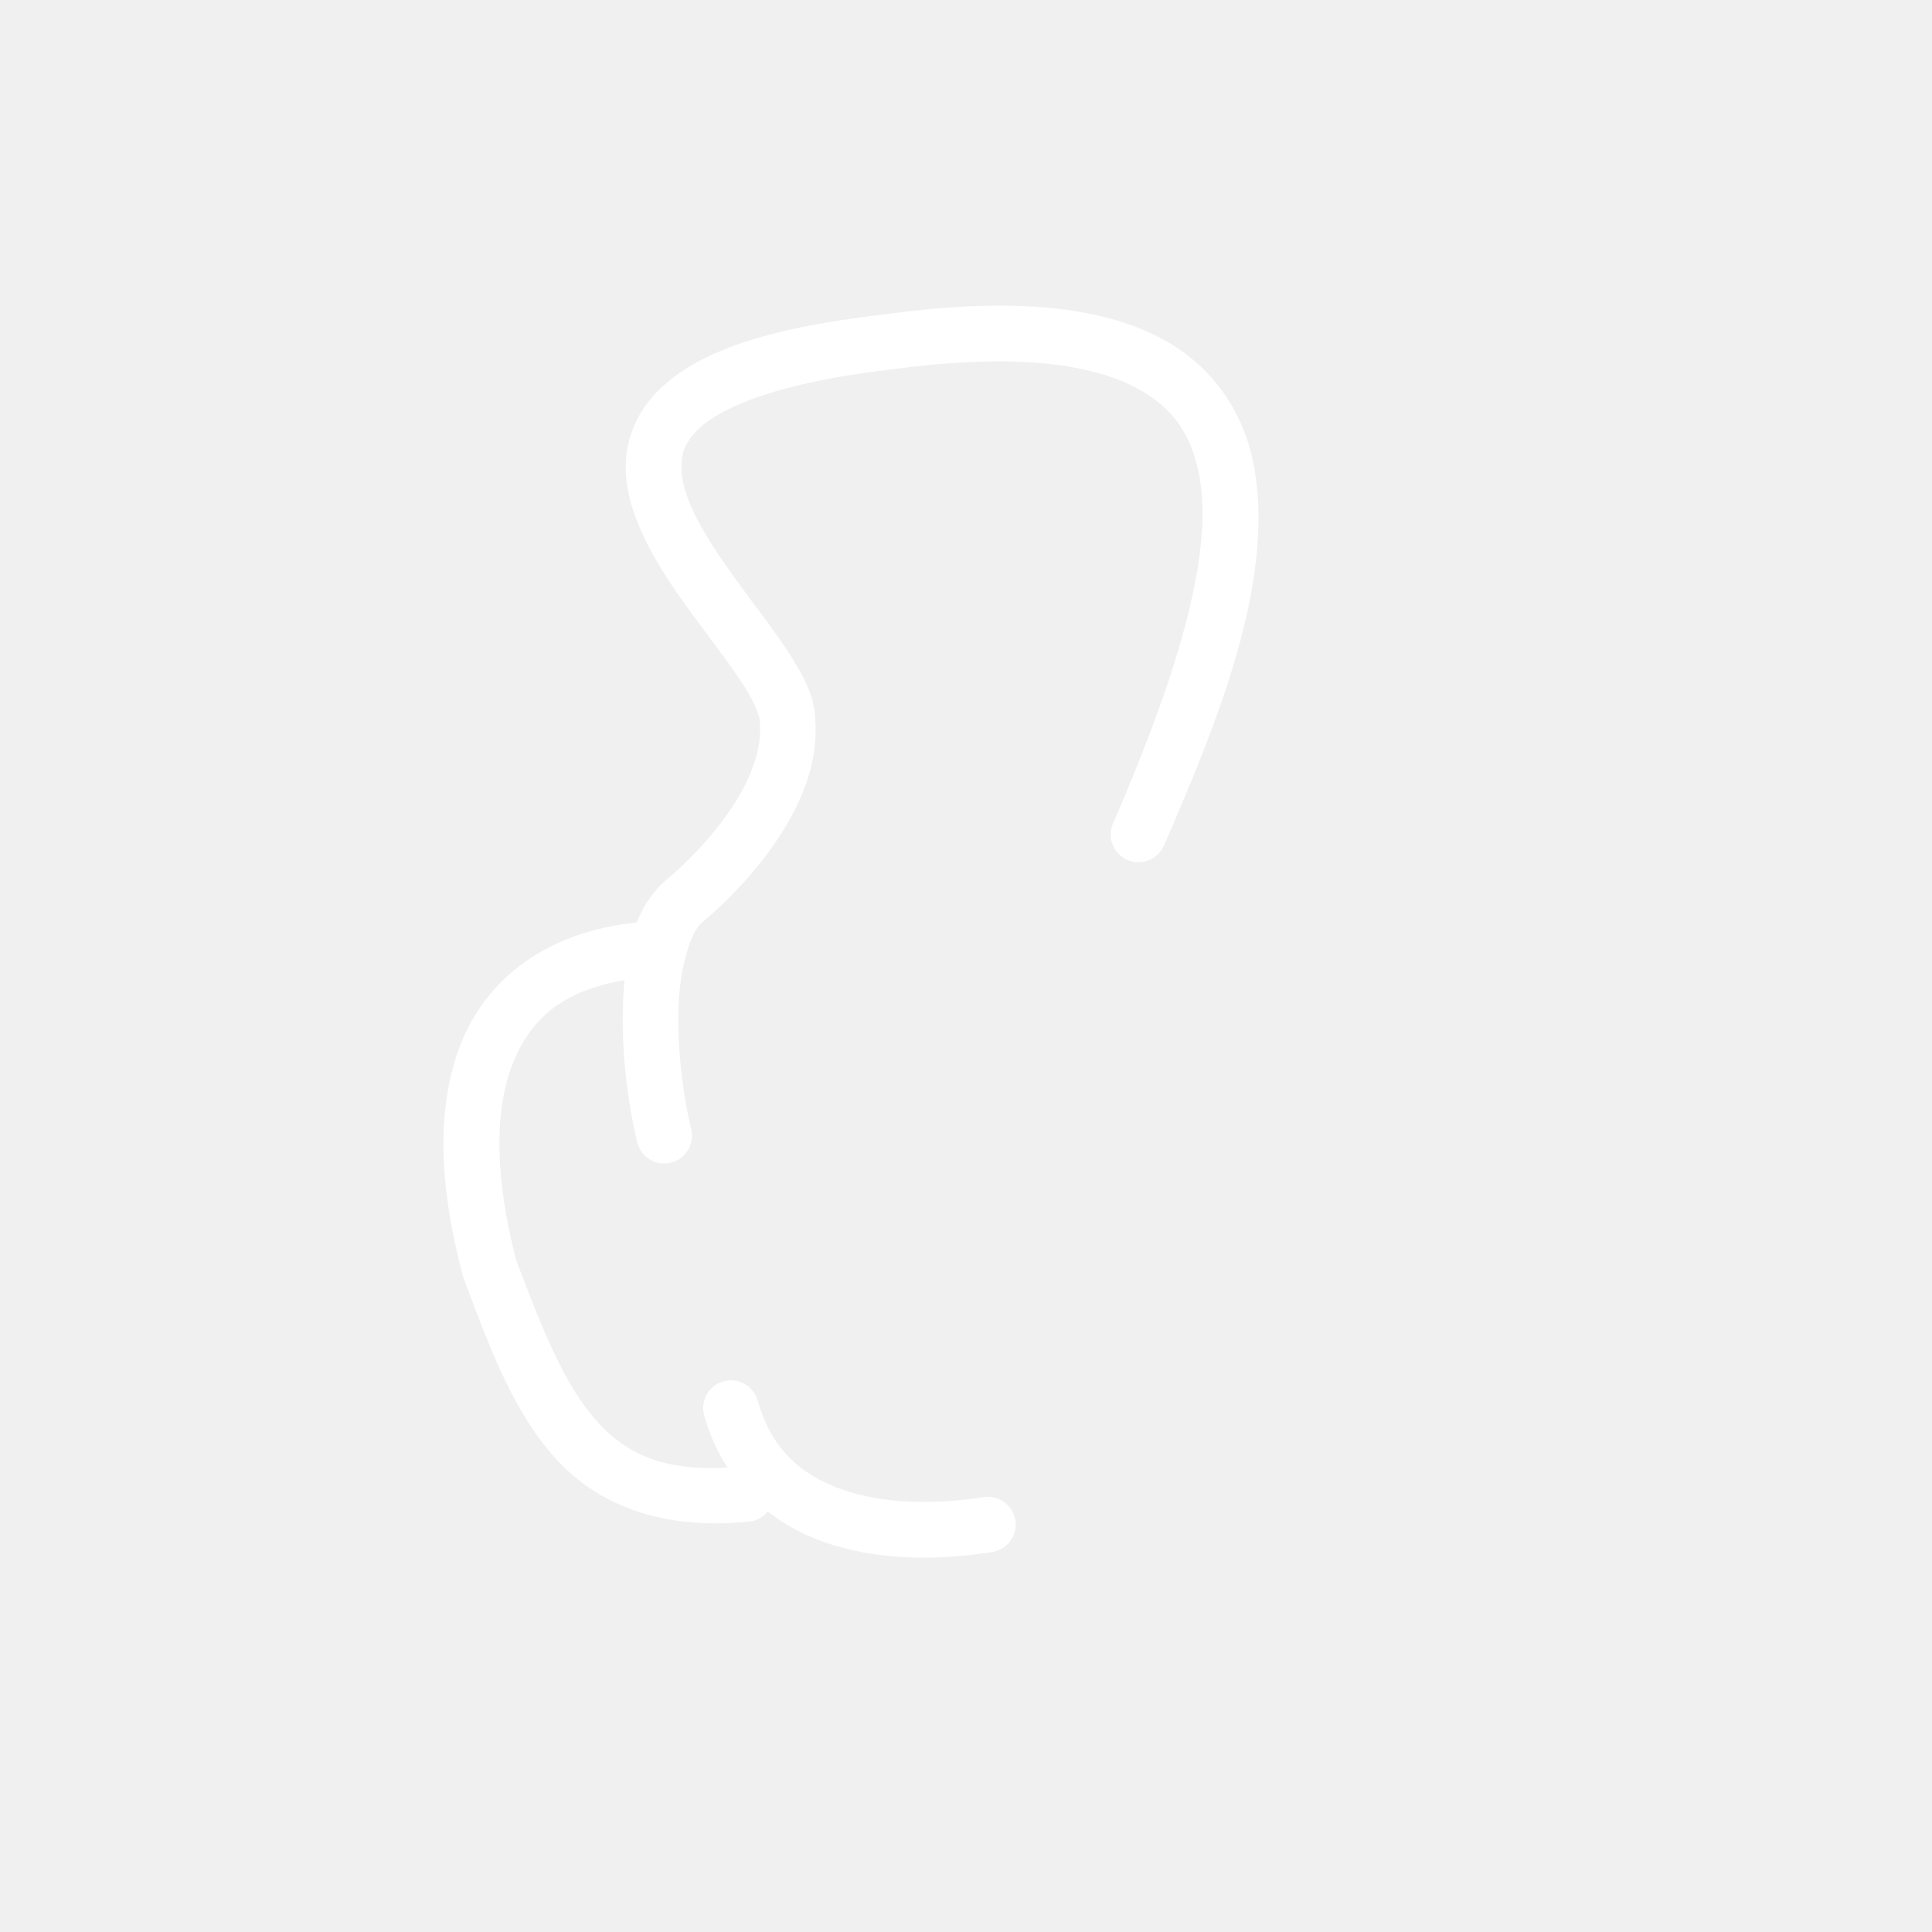
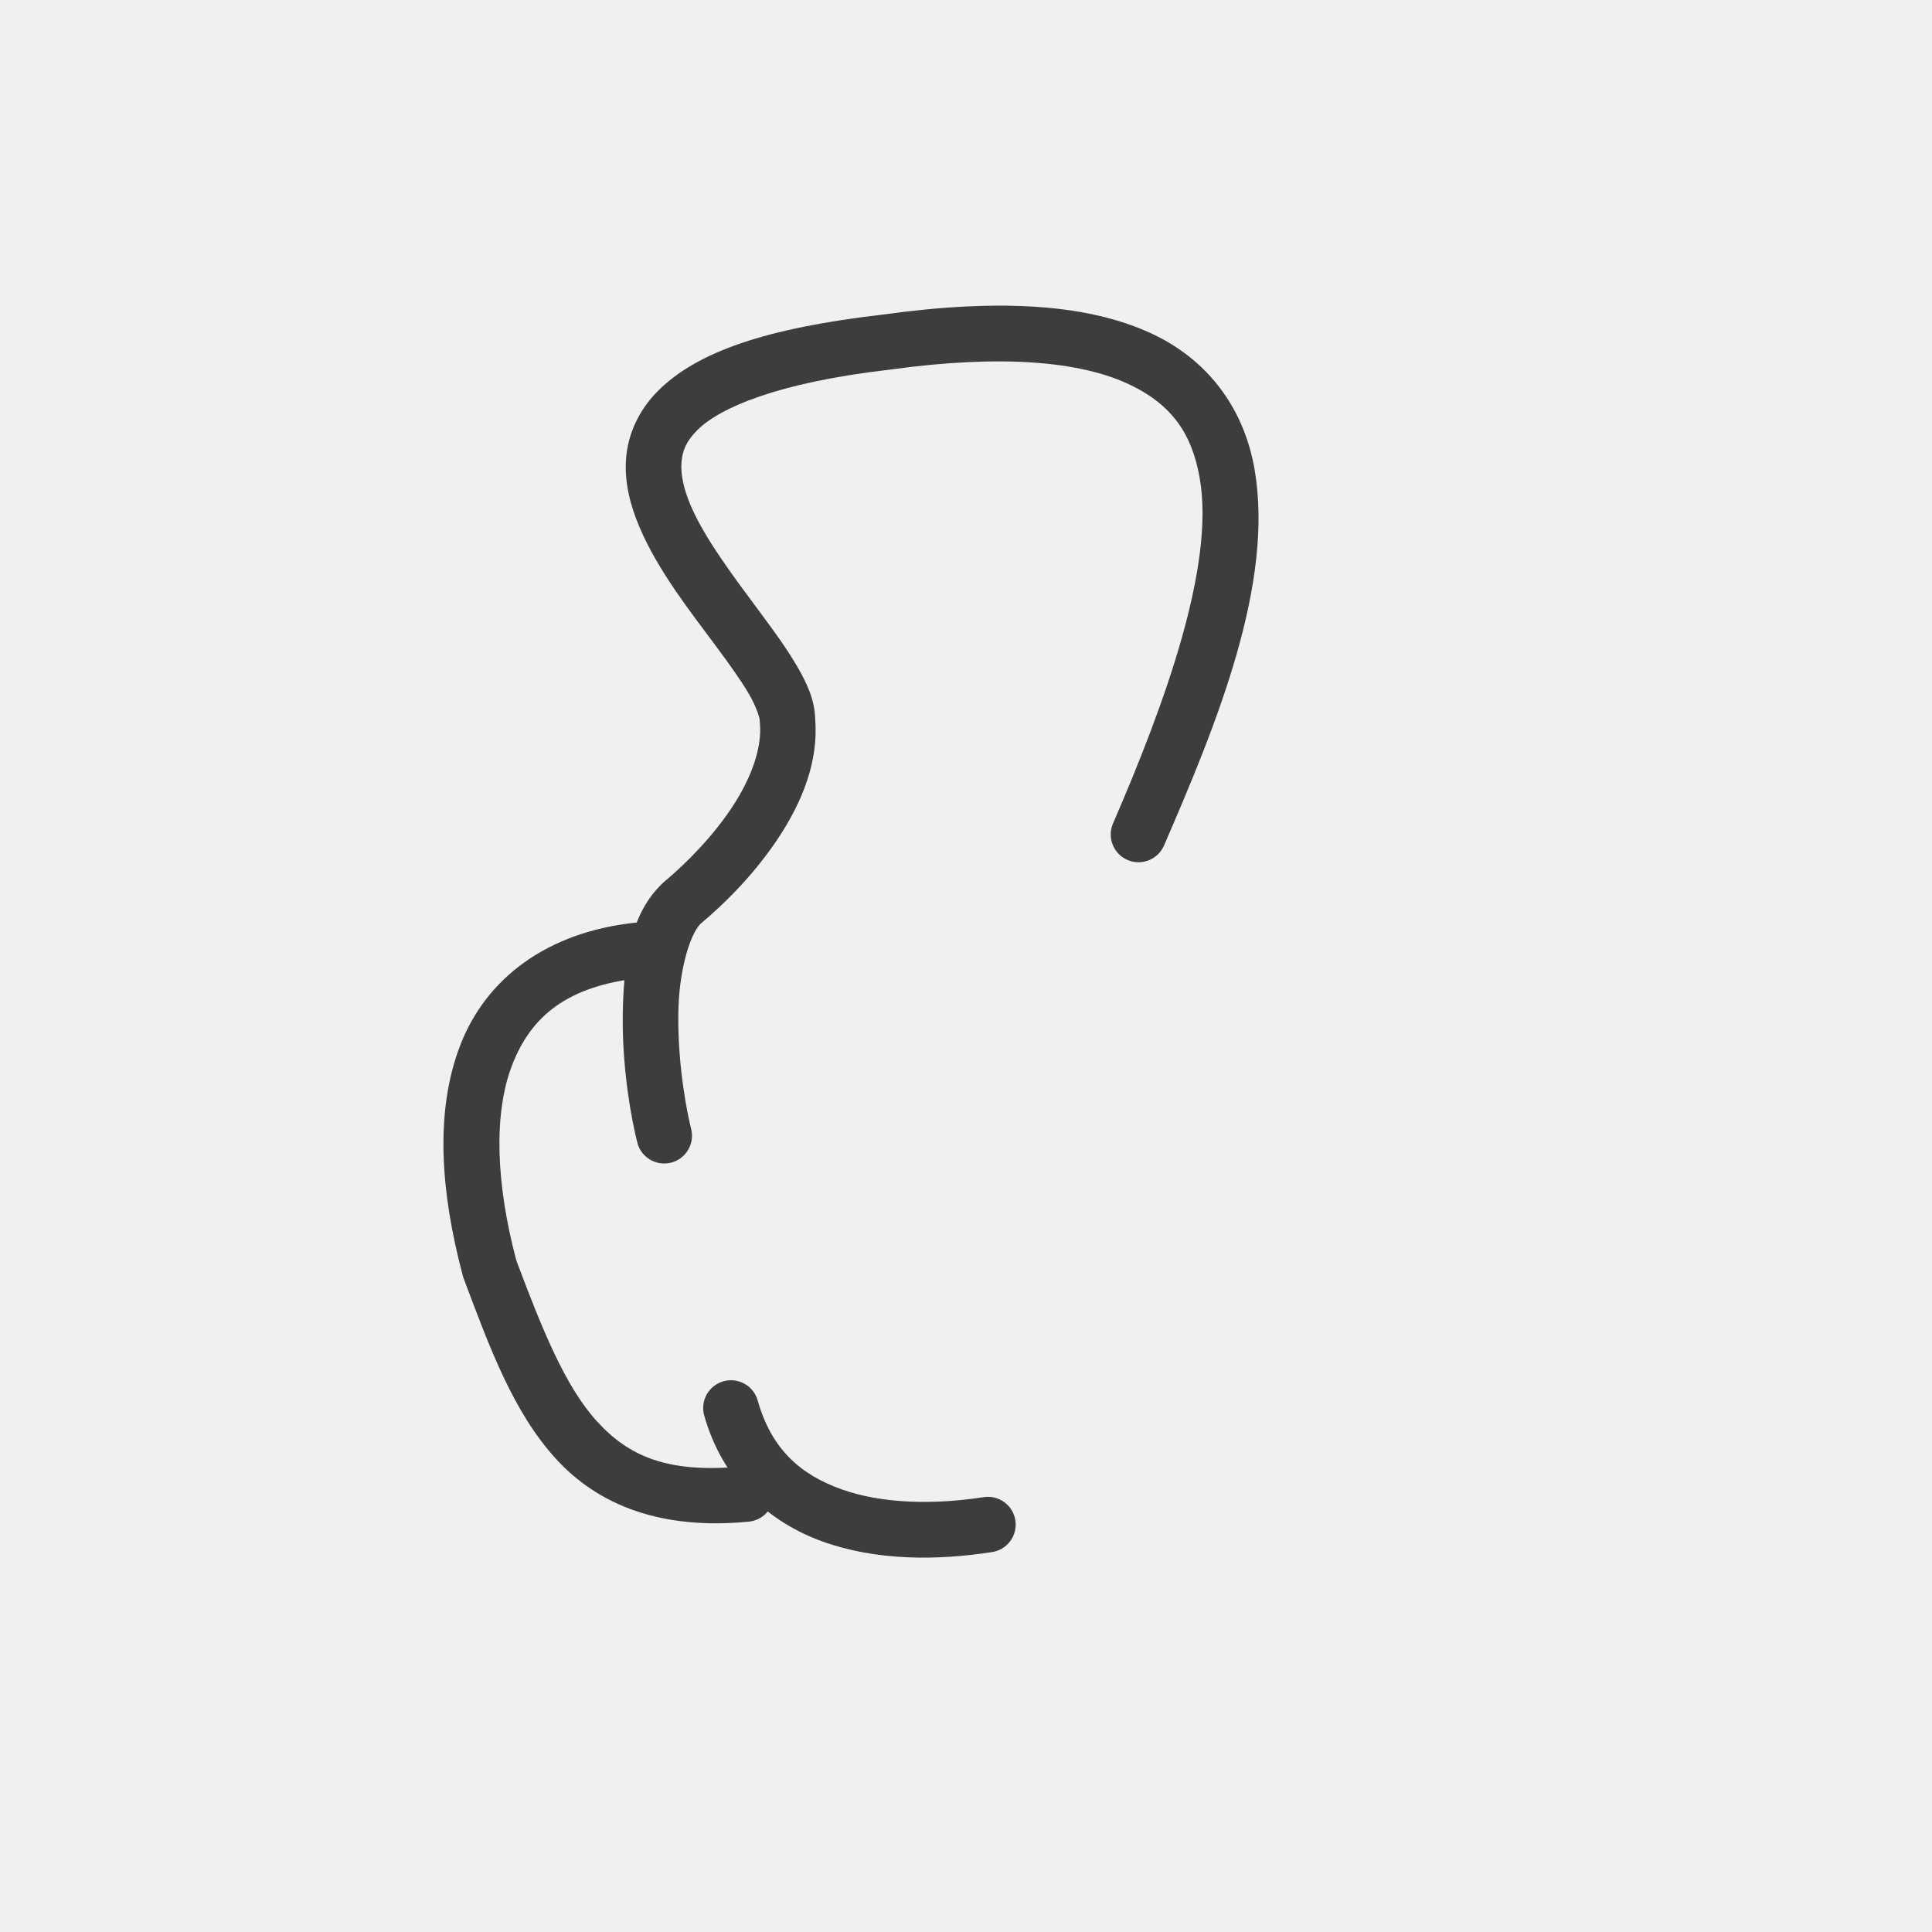
<svg xmlns="http://www.w3.org/2000/svg" width="1024" height="1024" viewBox="0 0 1024 1024" version="1.1" id="svg2">
  <defs id="defs2" />
  <g transform="translate(113.9389,92.8771) scale(5.448667)" id="g2">
    <g transform="translate(-48.67166,-24.6105)" id="g1">
-       <path style="baseline-shift:baseline;display:inline;overflow:visible;vector-effect:none;fill:#ffffff;stroke-linecap:round;stroke-miterlimit:3.9;enable-background:accumulate;stop-color:#000000;stop-opacity:1;opacity:1" d="m 121.697,37.381 c -2.512,0.124 -5.219,0.389 -8.131,0.793 -11.343,1.318 -18.018,3.631 -21.803,7.418 -1.894,1.896 -2.928,4.251 -3.102,6.58 -0.173,2.329 0.412,4.566 1.309,6.676 1.792,4.22 4.886,8.135 7.441,11.576 1.277,1.72 2.422,3.314 3.189,4.629 0.768,1.315 1.066,2.361 1.068,2.633 l 0.002,0.109 0.01,0.109 c 0.219,2.404 -0.822,5.307 -2.662,8.115 -1.84,2.808 -4.407,5.456 -6.668,7.338 l -0.066,0.055 -0.062,0.061 c -3.071,2.91 -3.721,7.372 -3.865,11.965 -0.144,4.593 0.467,9.44 1.389,13.242 a 2.702,2.702 0 0 0 3.264,1.988 2.702,2.702 0 0 0 1.988,-3.262 c -0.798,-3.29 -1.365,-7.823 -1.24,-11.799 0.125,-3.976 1.191,-7.274 2.182,-8.213 l -0.131,0.115 c 2.614,-2.176 5.494,-5.114 7.73,-8.527 2.211,-3.374 3.85,-7.28 3.52,-11.426 -0.041,-1.954 -0.827,-3.578 -1.791,-5.229 -0.977,-1.674 -2.216,-3.373 -3.518,-5.125 -2.603,-3.505 -5.442,-7.261 -6.805,-10.469 -0.681,-1.604 -0.979,-3.021 -0.895,-4.162 0.085,-1.141 0.449,-2.073 1.537,-3.162 2.177,-2.178 7.799,-4.619 18.635,-5.875 l 0.029,-0.002 0.031,-0.006 c 11.131,-1.548 18.539,-0.73 23.043,1.303 4.504,2.033 6.403,5.022 7.143,9.275 1.479,8.507 -3.401,21.937 -8.438,33.561 a 2.702,2.702 0 0 0 1.406,3.553 2.702,2.702 0 0 0 3.553,-1.404 c 5.1,-11.77 10.746,-25.458 8.803,-36.633 -0.971,-5.587 -4.27,-10.582 -10.242,-13.277 -4.479,-2.022 -10.293,-2.898 -17.854,-2.523 z" id="path1" />
-       <path style="baseline-shift:baseline;display:inline;overflow:visible;vector-effect:none;fill:#ffffff;stroke-linecap:round;stroke-miterlimit:3.9;enable-background:accumulate;stop-color:#000000;stop-opacity:1;opacity:1" d="m 89.713,97.303 c -8.811,0.895 -14.697,5.503 -17.178,11.926 -2.481,6.422 -1.939,14.262 0.252,22.453 l 0.033,0.127 0.047,0.121 c 2.562,6.842 4.837,13.001 8.963,17.531 4.126,4.531 10.262,6.955 18.779,6.121 a 2.702,2.702 0 0 0 2.426,-2.953 2.702,2.702 0 0 0 -2.953,-2.426 c -7.379,0.722 -11.16,-0.981 -14.256,-4.381 -3.073,-3.374 -5.314,-8.907 -7.842,-15.65 -1.989,-7.496 -2.226,-14.29 -0.408,-18.996 1.827,-4.731 5.339,-7.752 12.684,-8.498 a 2.702,2.702 0 0 0 2.414,-2.961 2.702,2.702 0 0 0 -2.961,-2.414 z" id="path6" />
-       <path style="baseline-shift:baseline;display:inline;overflow:visible;vector-effect:none;fill:#ffffff;stroke-linecap:round;stroke-miterlimit:3.9;enable-background:accumulate;stop-color:#000000;stop-opacity:1;opacity:1" d="m 98.131,141.93 a 2.702,2.702 0 0 0 -1.867,3.334 c 1.797,6.372 6.316,10.389 11.518,12.256 5.202,1.867 11.061,1.865 16.494,1.02 a 2.702,2.702 0 0 0 2.254,-3.084 2.702,2.702 0 0 0 -3.084,-2.256 c -4.824,0.75 -9.892,0.65 -13.838,-0.766 -3.946,-1.416 -6.797,-3.863 -8.143,-8.637 a 2.702,2.702 0 0 0 -3.334,-1.867 z" id="path5" />
+       <path style="baseline-shift:baseline;display:inline;overflow:visible;vector-effect:none;fill:#3d3d3d;stroke-linecap:round;stroke-miterlimit:3.9;enable-background:accumulate;stop-color:#000000;stop-opacity:1;opacity:1" d="m 121.697,37.381 c -2.512,0.124 -5.219,0.389 -8.131,0.793 -11.343,1.318 -18.018,3.631 -21.803,7.418 -1.894,1.896 -2.928,4.251 -3.102,6.58 -0.173,2.329 0.412,4.566 1.309,6.676 1.792,4.22 4.886,8.135 7.441,11.576 1.277,1.72 2.422,3.314 3.189,4.629 0.768,1.315 1.066,2.361 1.068,2.633 l 0.002,0.109 0.01,0.109 c 0.219,2.404 -0.822,5.307 -2.662,8.115 -1.84,2.808 -4.407,5.456 -6.668,7.338 l -0.066,0.055 -0.062,0.061 c -3.071,2.91 -3.721,7.372 -3.865,11.965 -0.144,4.593 0.467,9.44 1.389,13.242 a 2.702,2.702 0 0 0 3.264,1.988 2.702,2.702 0 0 0 1.988,-3.262 c -0.798,-3.29 -1.365,-7.823 -1.24,-11.799 0.125,-3.976 1.191,-7.274 2.182,-8.213 l -0.131,0.115 c 2.614,-2.176 5.494,-5.114 7.73,-8.527 2.211,-3.374 3.85,-7.28 3.52,-11.426 -0.041,-1.954 -0.827,-3.578 -1.791,-5.229 -0.977,-1.674 -2.216,-3.373 -3.518,-5.125 -2.603,-3.505 -5.442,-7.261 -6.805,-10.469 -0.681,-1.604 -0.979,-3.021 -0.895,-4.162 0.085,-1.141 0.449,-2.073 1.537,-3.162 2.177,-2.178 7.799,-4.619 18.635,-5.875 l 0.029,-0.002 0.031,-0.006 c 11.131,-1.548 18.539,-0.73 23.043,1.303 4.504,2.033 6.403,5.022 7.143,9.275 1.479,8.507 -3.401,21.937 -8.438,33.561 a 2.702,2.702 0 0 0 1.406,3.553 2.702,2.702 0 0 0 3.553,-1.404 c 5.1,-11.77 10.746,-25.458 8.803,-36.633 -0.971,-5.587 -4.27,-10.582 -10.242,-13.277 -4.479,-2.022 -10.293,-2.898 -17.854,-2.523 z" id="path1" />
+       <path style="baseline-shift:baseline;display:inline;overflow:visible;vector-effect:none;fill:#3d3d3d;stroke-linecap:round;stroke-miterlimit:3.9;enable-background:accumulate;stop-color:#000000;stop-opacity:1;opacity:1" d="m 89.713,97.303 c -8.811,0.895 -14.697,5.503 -17.178,11.926 -2.481,6.422 -1.939,14.262 0.252,22.453 l 0.033,0.127 0.047,0.121 c 2.562,6.842 4.837,13.001 8.963,17.531 4.126,4.531 10.262,6.955 18.779,6.121 a 2.702,2.702 0 0 0 2.426,-2.953 2.702,2.702 0 0 0 -2.953,-2.426 c -7.379,0.722 -11.16,-0.981 -14.256,-4.381 -3.073,-3.374 -5.314,-8.907 -7.842,-15.65 -1.989,-7.496 -2.226,-14.29 -0.408,-18.996 1.827,-4.731 5.339,-7.752 12.684,-8.498 a 2.702,2.702 0 0 0 2.414,-2.961 2.702,2.702 0 0 0 -2.961,-2.414 z" id="path6" />
+       <path style="baseline-shift:baseline;display:inline;overflow:visible;vector-effect:none;fill:#3d3d3d;stroke-linecap:round;stroke-miterlimit:3.9;enable-background:accumulate;stop-color:#000000;stop-opacity:1;opacity:1" d="m 98.131,141.93 a 2.702,2.702 0 0 0 -1.867,3.334 c 1.797,6.372 6.316,10.389 11.518,12.256 5.202,1.867 11.061,1.865 16.494,1.02 a 2.702,2.702 0 0 0 2.254,-3.084 2.702,2.702 0 0 0 -3.084,-2.256 c -4.824,0.75 -9.892,0.65 -13.838,-0.766 -3.946,-1.416 -6.797,-3.863 -8.143,-8.637 a 2.702,2.702 0 0 0 -3.334,-1.867 z" id="path5" />
    </g>
  </g>
</svg>
